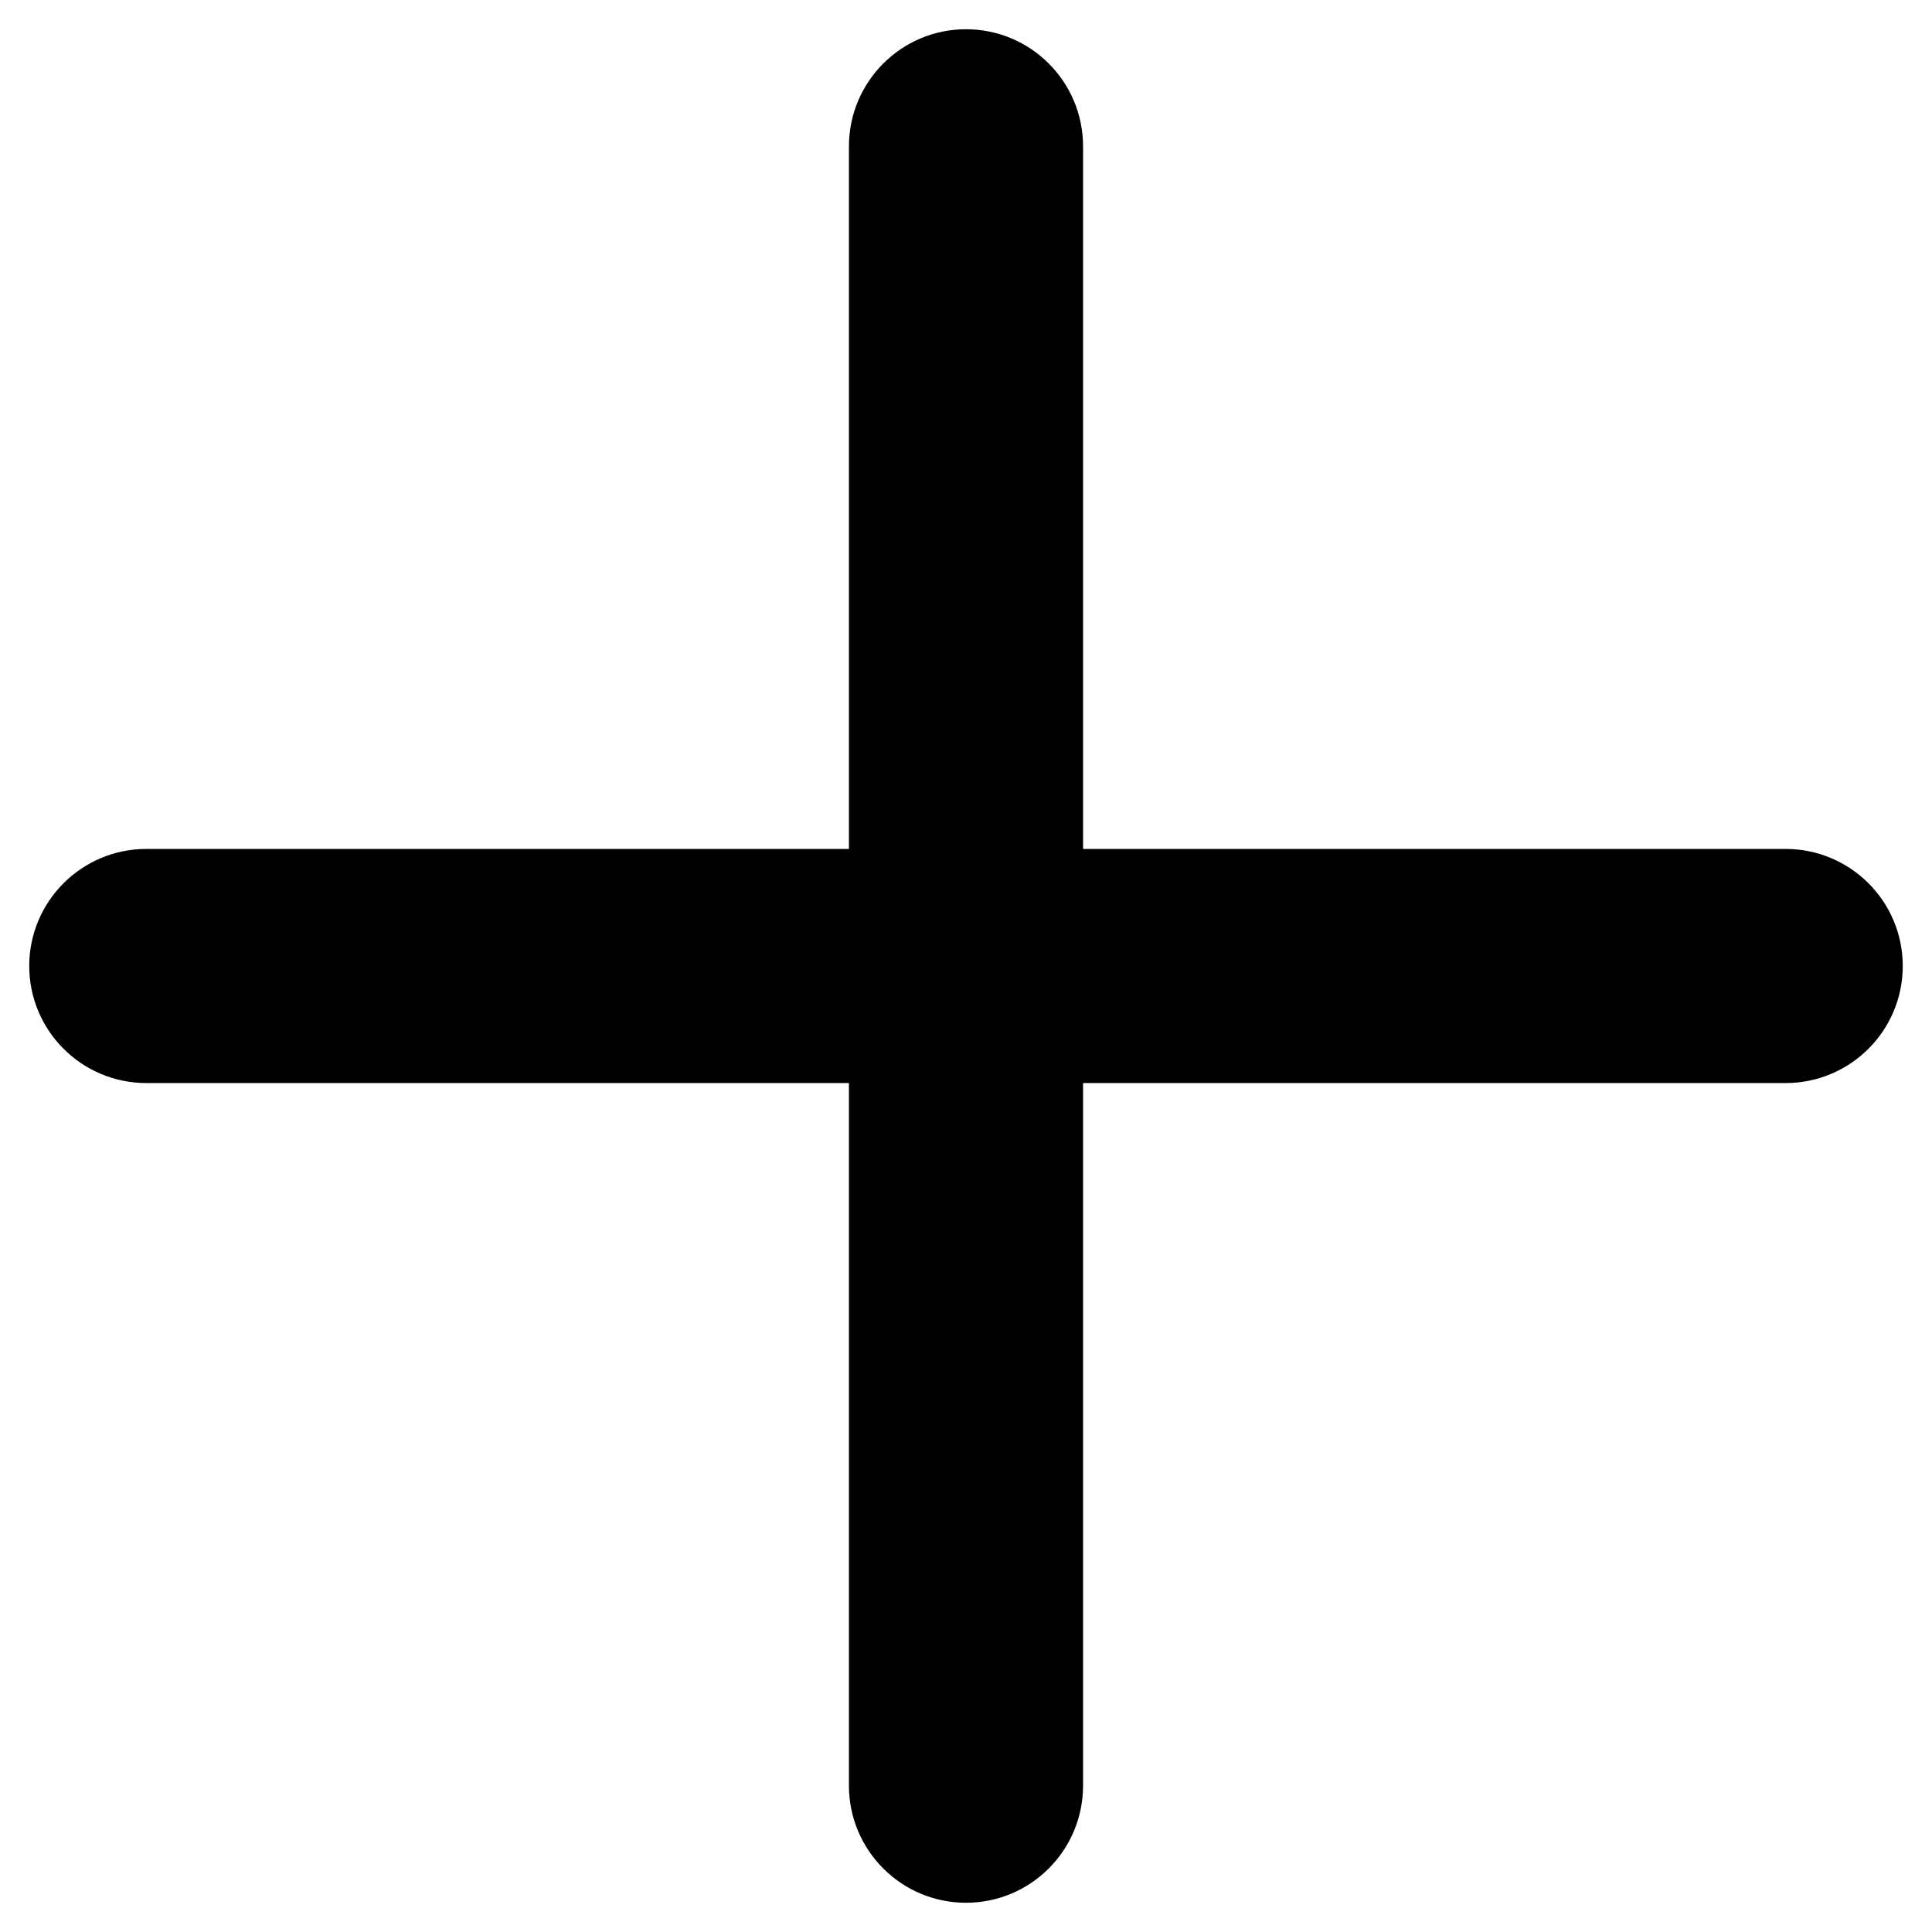
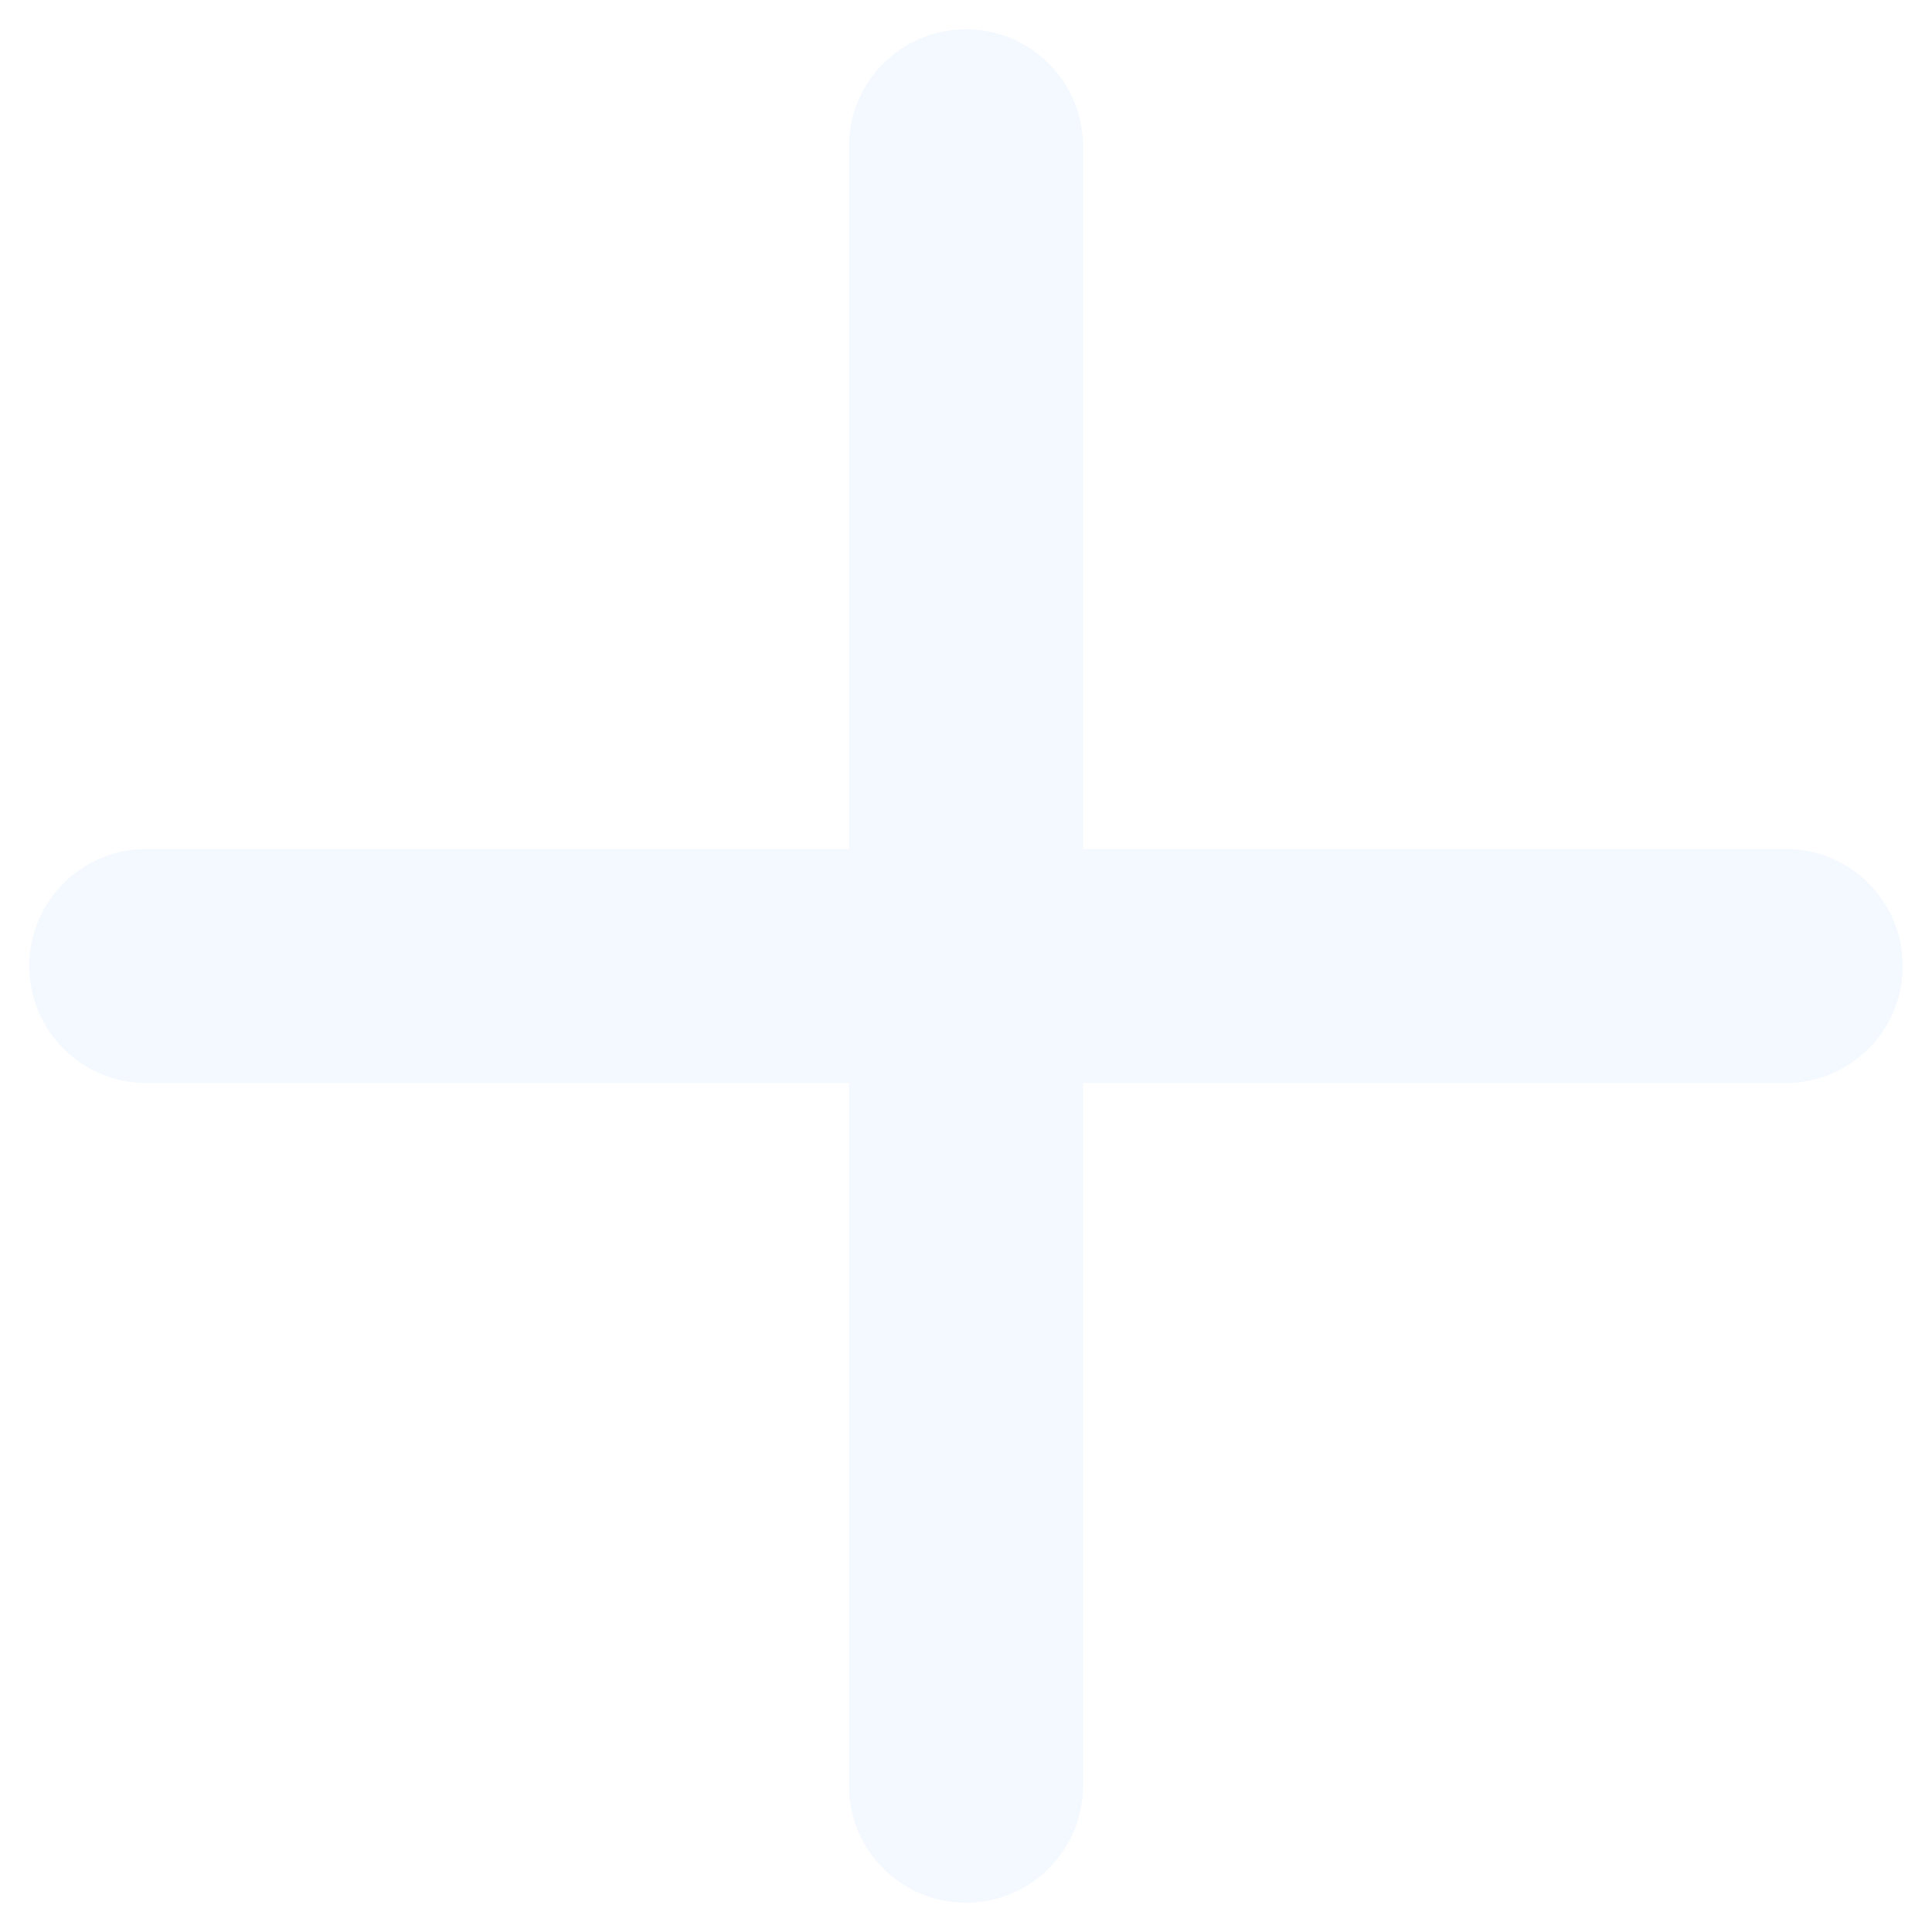
<svg xmlns="http://www.w3.org/2000/svg" width="22" height="22" viewBox="0 0 22 22" fill="none">
-   <path d="M12.333 1.667C12.333 0.93 11.736 0.333 11 0.333C10.264 0.333 9.667 0.93 9.667 1.667V9.667H1.667C0.93 9.667 0.333 10.264 0.333 11C0.333 11.736 0.93 12.333 1.667 12.333H9.667V20.333C9.667 21.07 10.264 21.667 11 21.667C11.736 21.667 12.333 21.07 12.333 20.333V12.333H20.333C21.07 12.333 21.667 11.736 21.667 11C21.667 10.264 21.07 9.667 20.333 9.667H12.333V1.667Z" fill="black" />
+   <path d="M12.333 1.667C12.333 0.93 11.736 0.333 11 0.333C10.264 0.333 9.667 0.93 9.667 1.667V9.667H1.667C0.93 9.667 0.333 10.264 0.333 11C0.333 11.736 0.93 12.333 1.667 12.333H9.667V20.333C9.667 21.07 10.264 21.667 11 21.667C11.736 21.667 12.333 21.07 12.333 20.333V12.333H20.333C21.07 12.333 21.667 11.736 21.667 11C21.667 10.264 21.07 9.667 20.333 9.667H12.333V1.667Z" fill="#F4F9FF" />
</svg>
